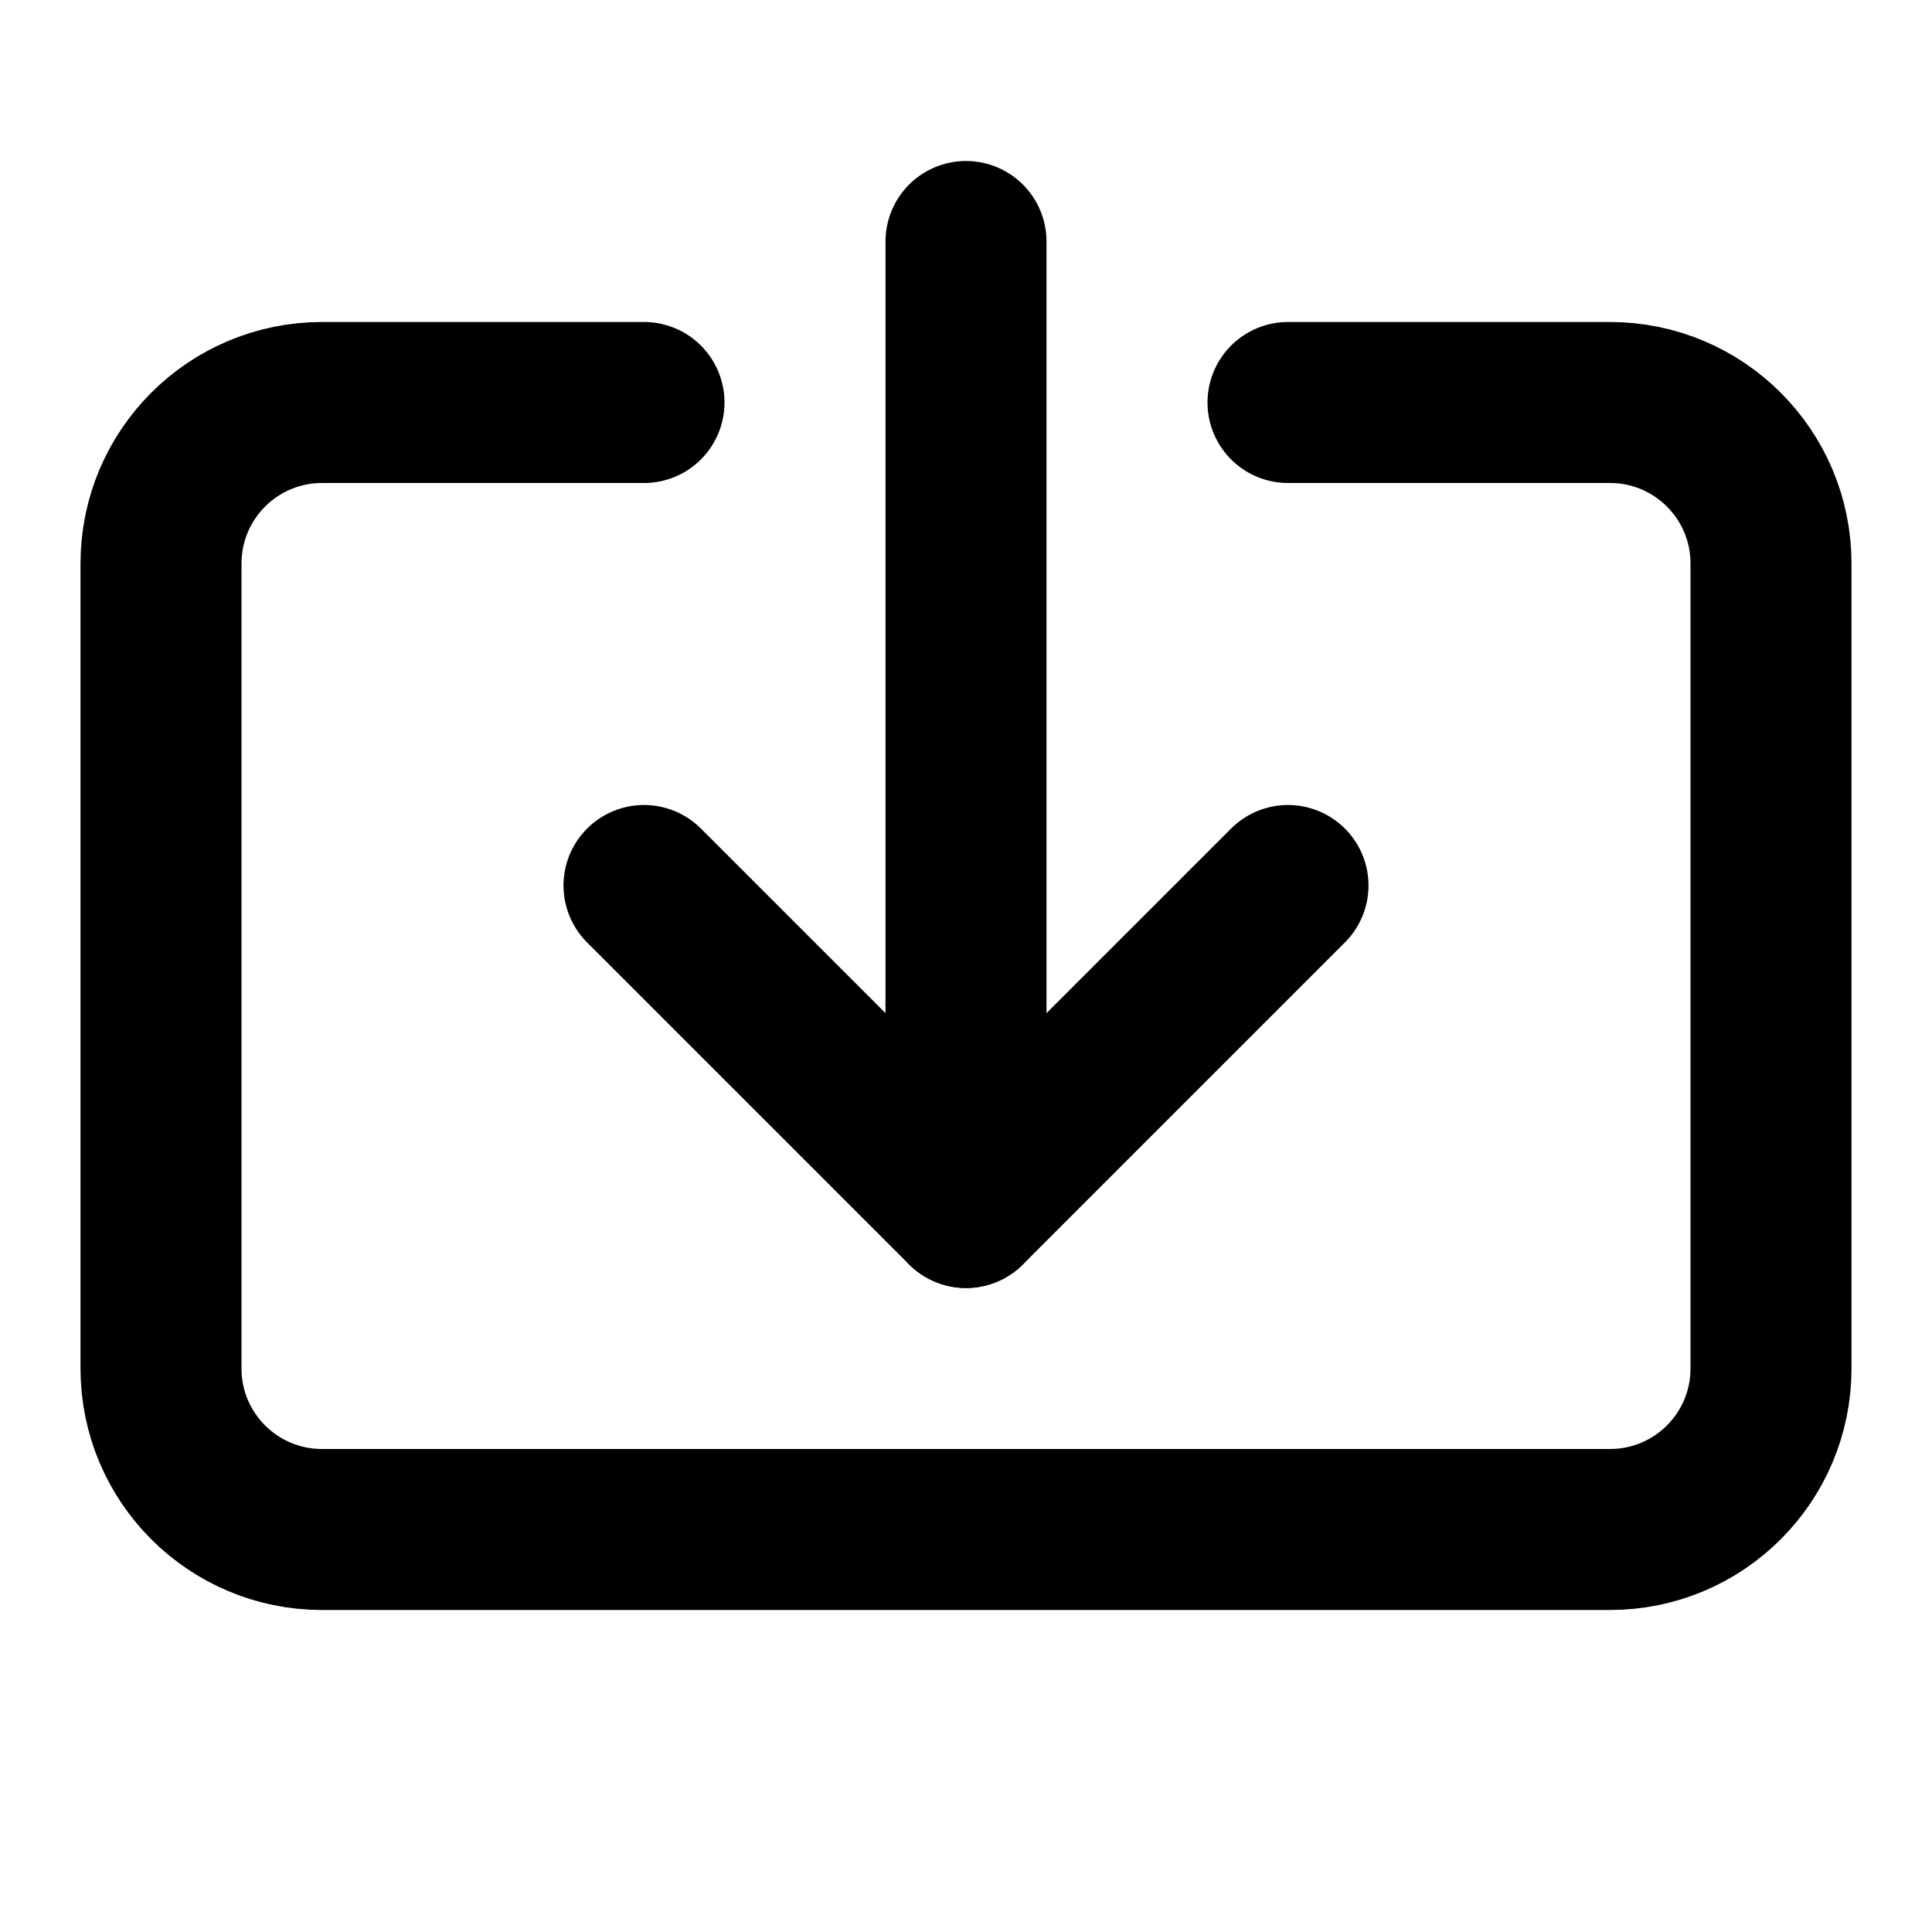
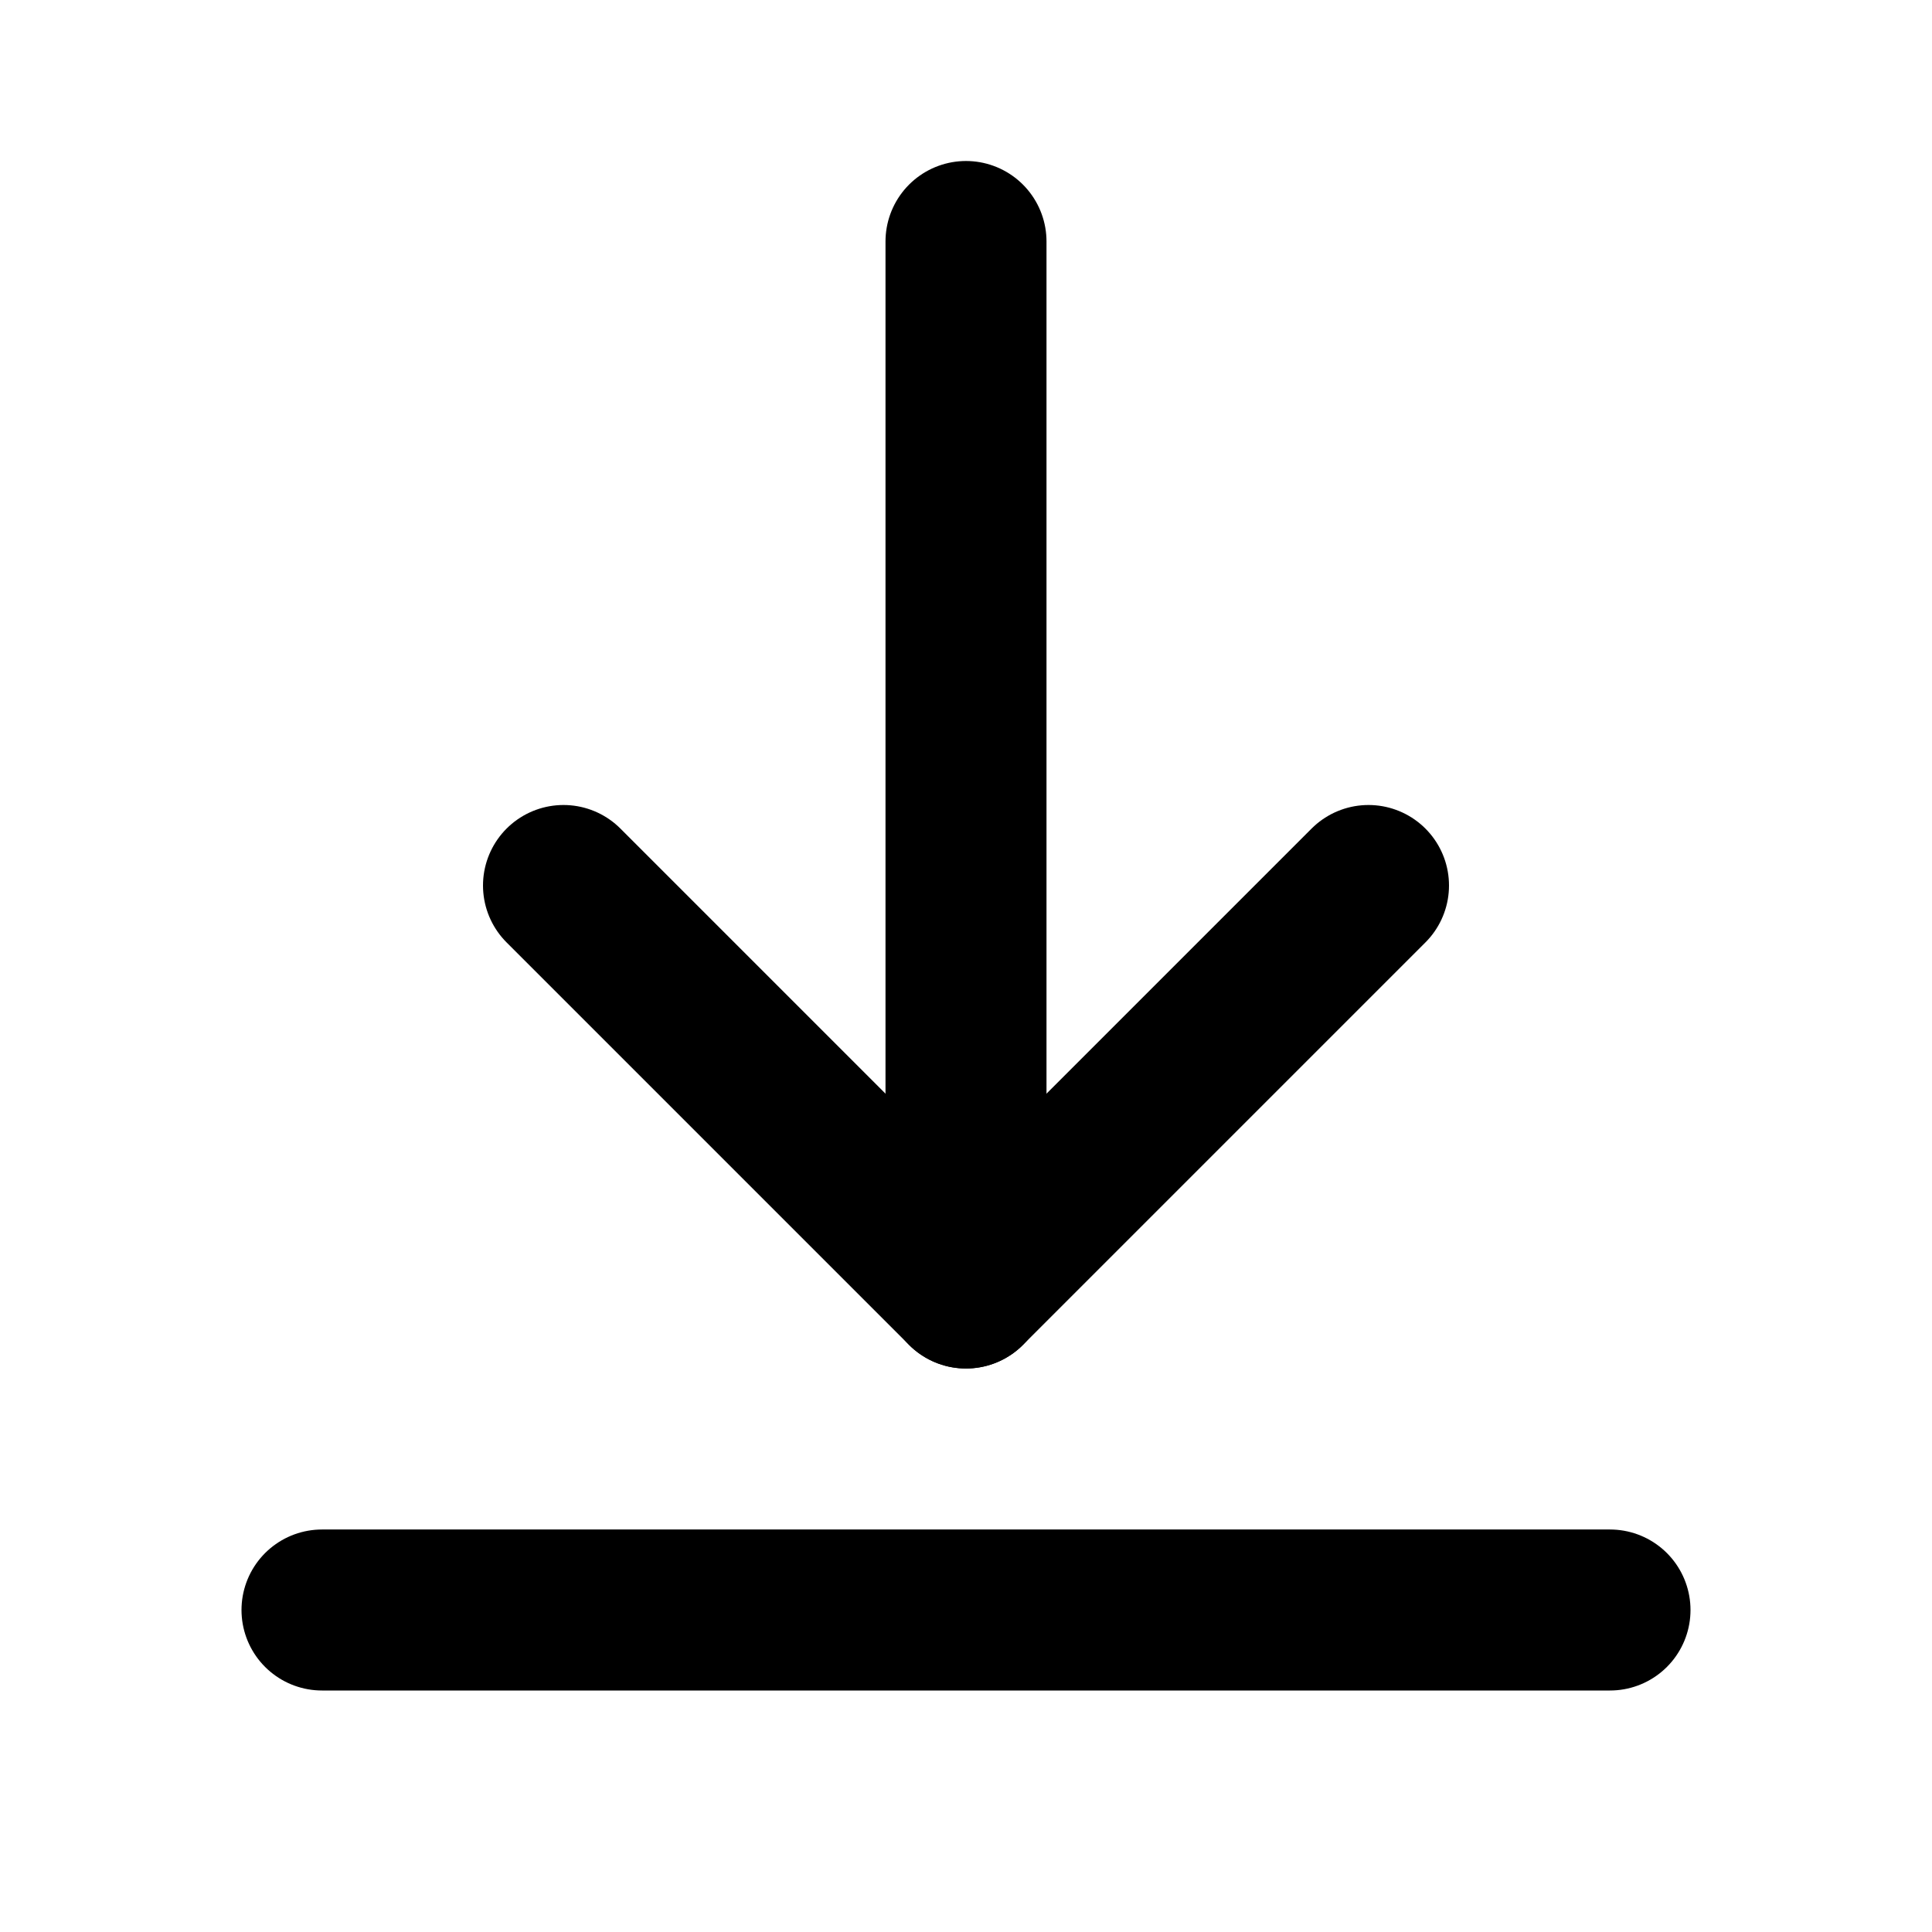
- <svg xmlns="http://www.w3.org/2000/svg" width="24" height="24" viewBox="0 0 24 24" fill="none" stroke="currentColor" stroke-width="2" stroke-linecap="round" stroke-linejoin="round" class="lucide lucide-import-icon lucide-import">
-   <path d="M12 3v12" />
-   <path d="m8 11 4 4 4-4" />
-   <path d="M8 5H4a2 2 0 0 0-2 2v10a2 2 0 0 0 2 2h16a2 2 0 0 0 2-2V7a2 2 0 0 0-2-2h-4" />
+ <svg xmlns="http://www.w3.org/2000/svg" width="24" height="24" viewBox="0 0 24 24" fill="none" stroke="currentColor" stroke-width="2" stroke-linecap="round" stroke-linejoin="round">
+   <path d="M12 3v13" />
+   <path d="m7 11 5 5 5-5" />
+   <path d="M4 20h16" />
</svg>
